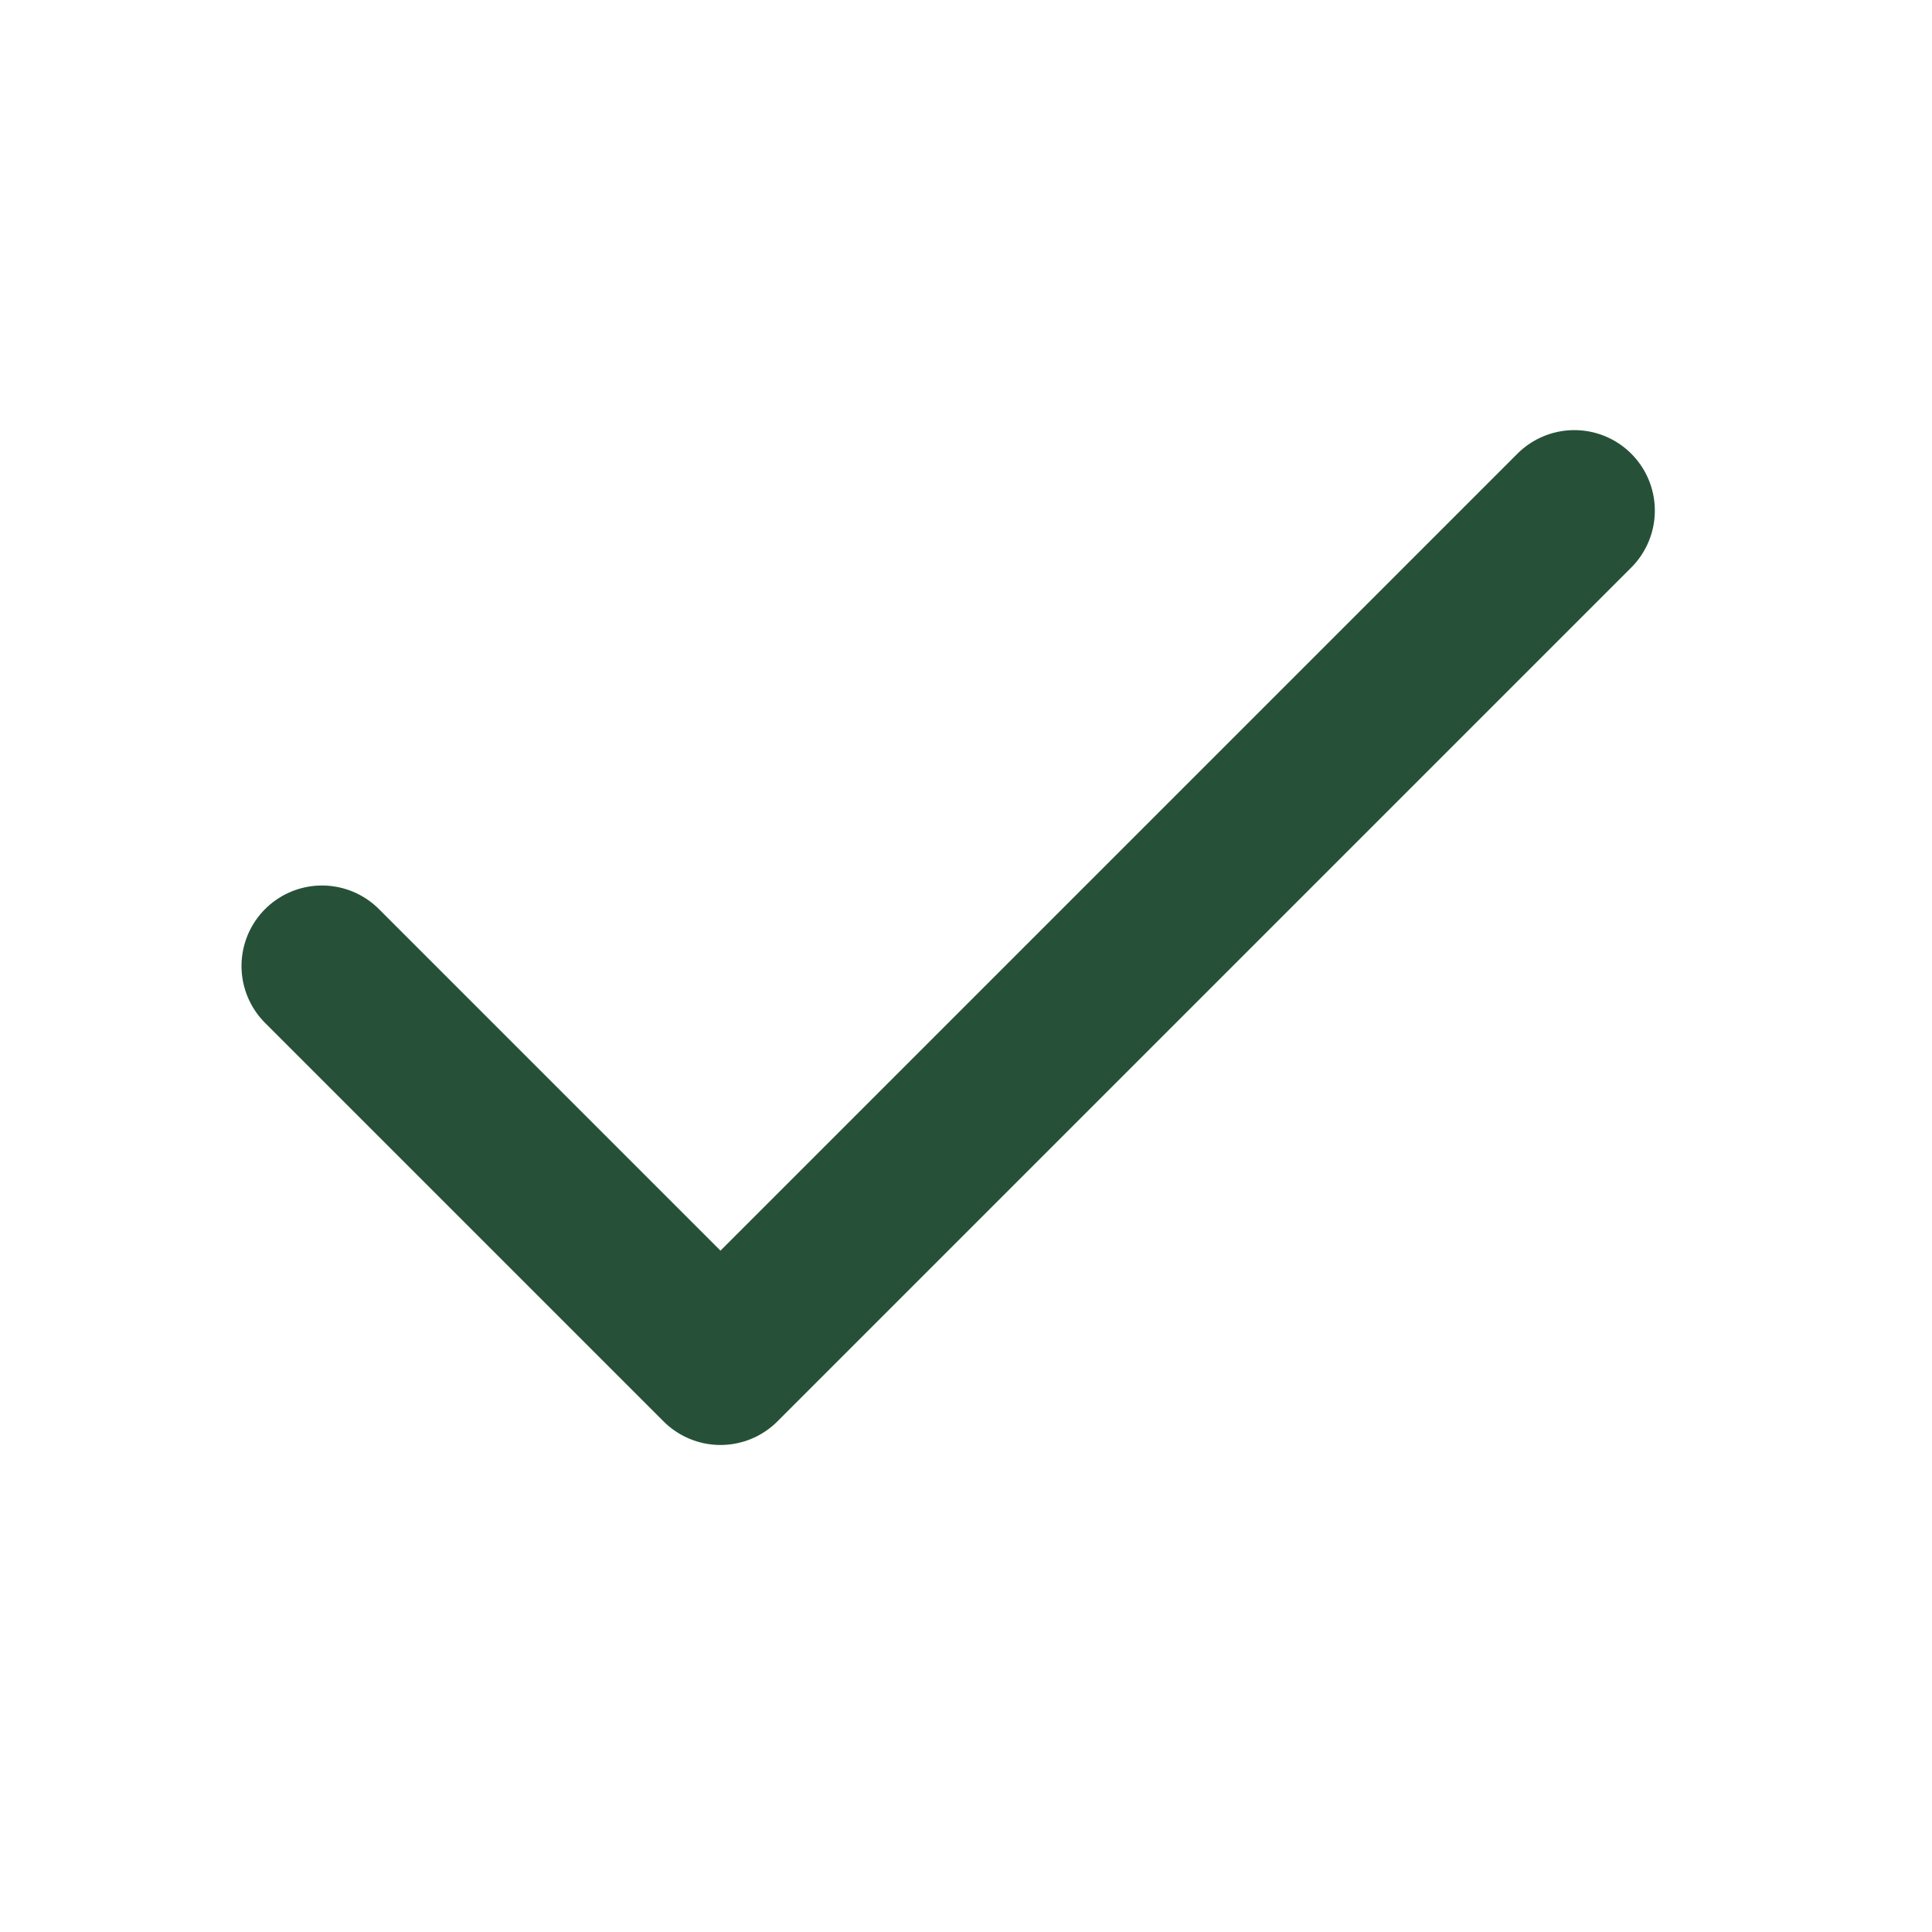
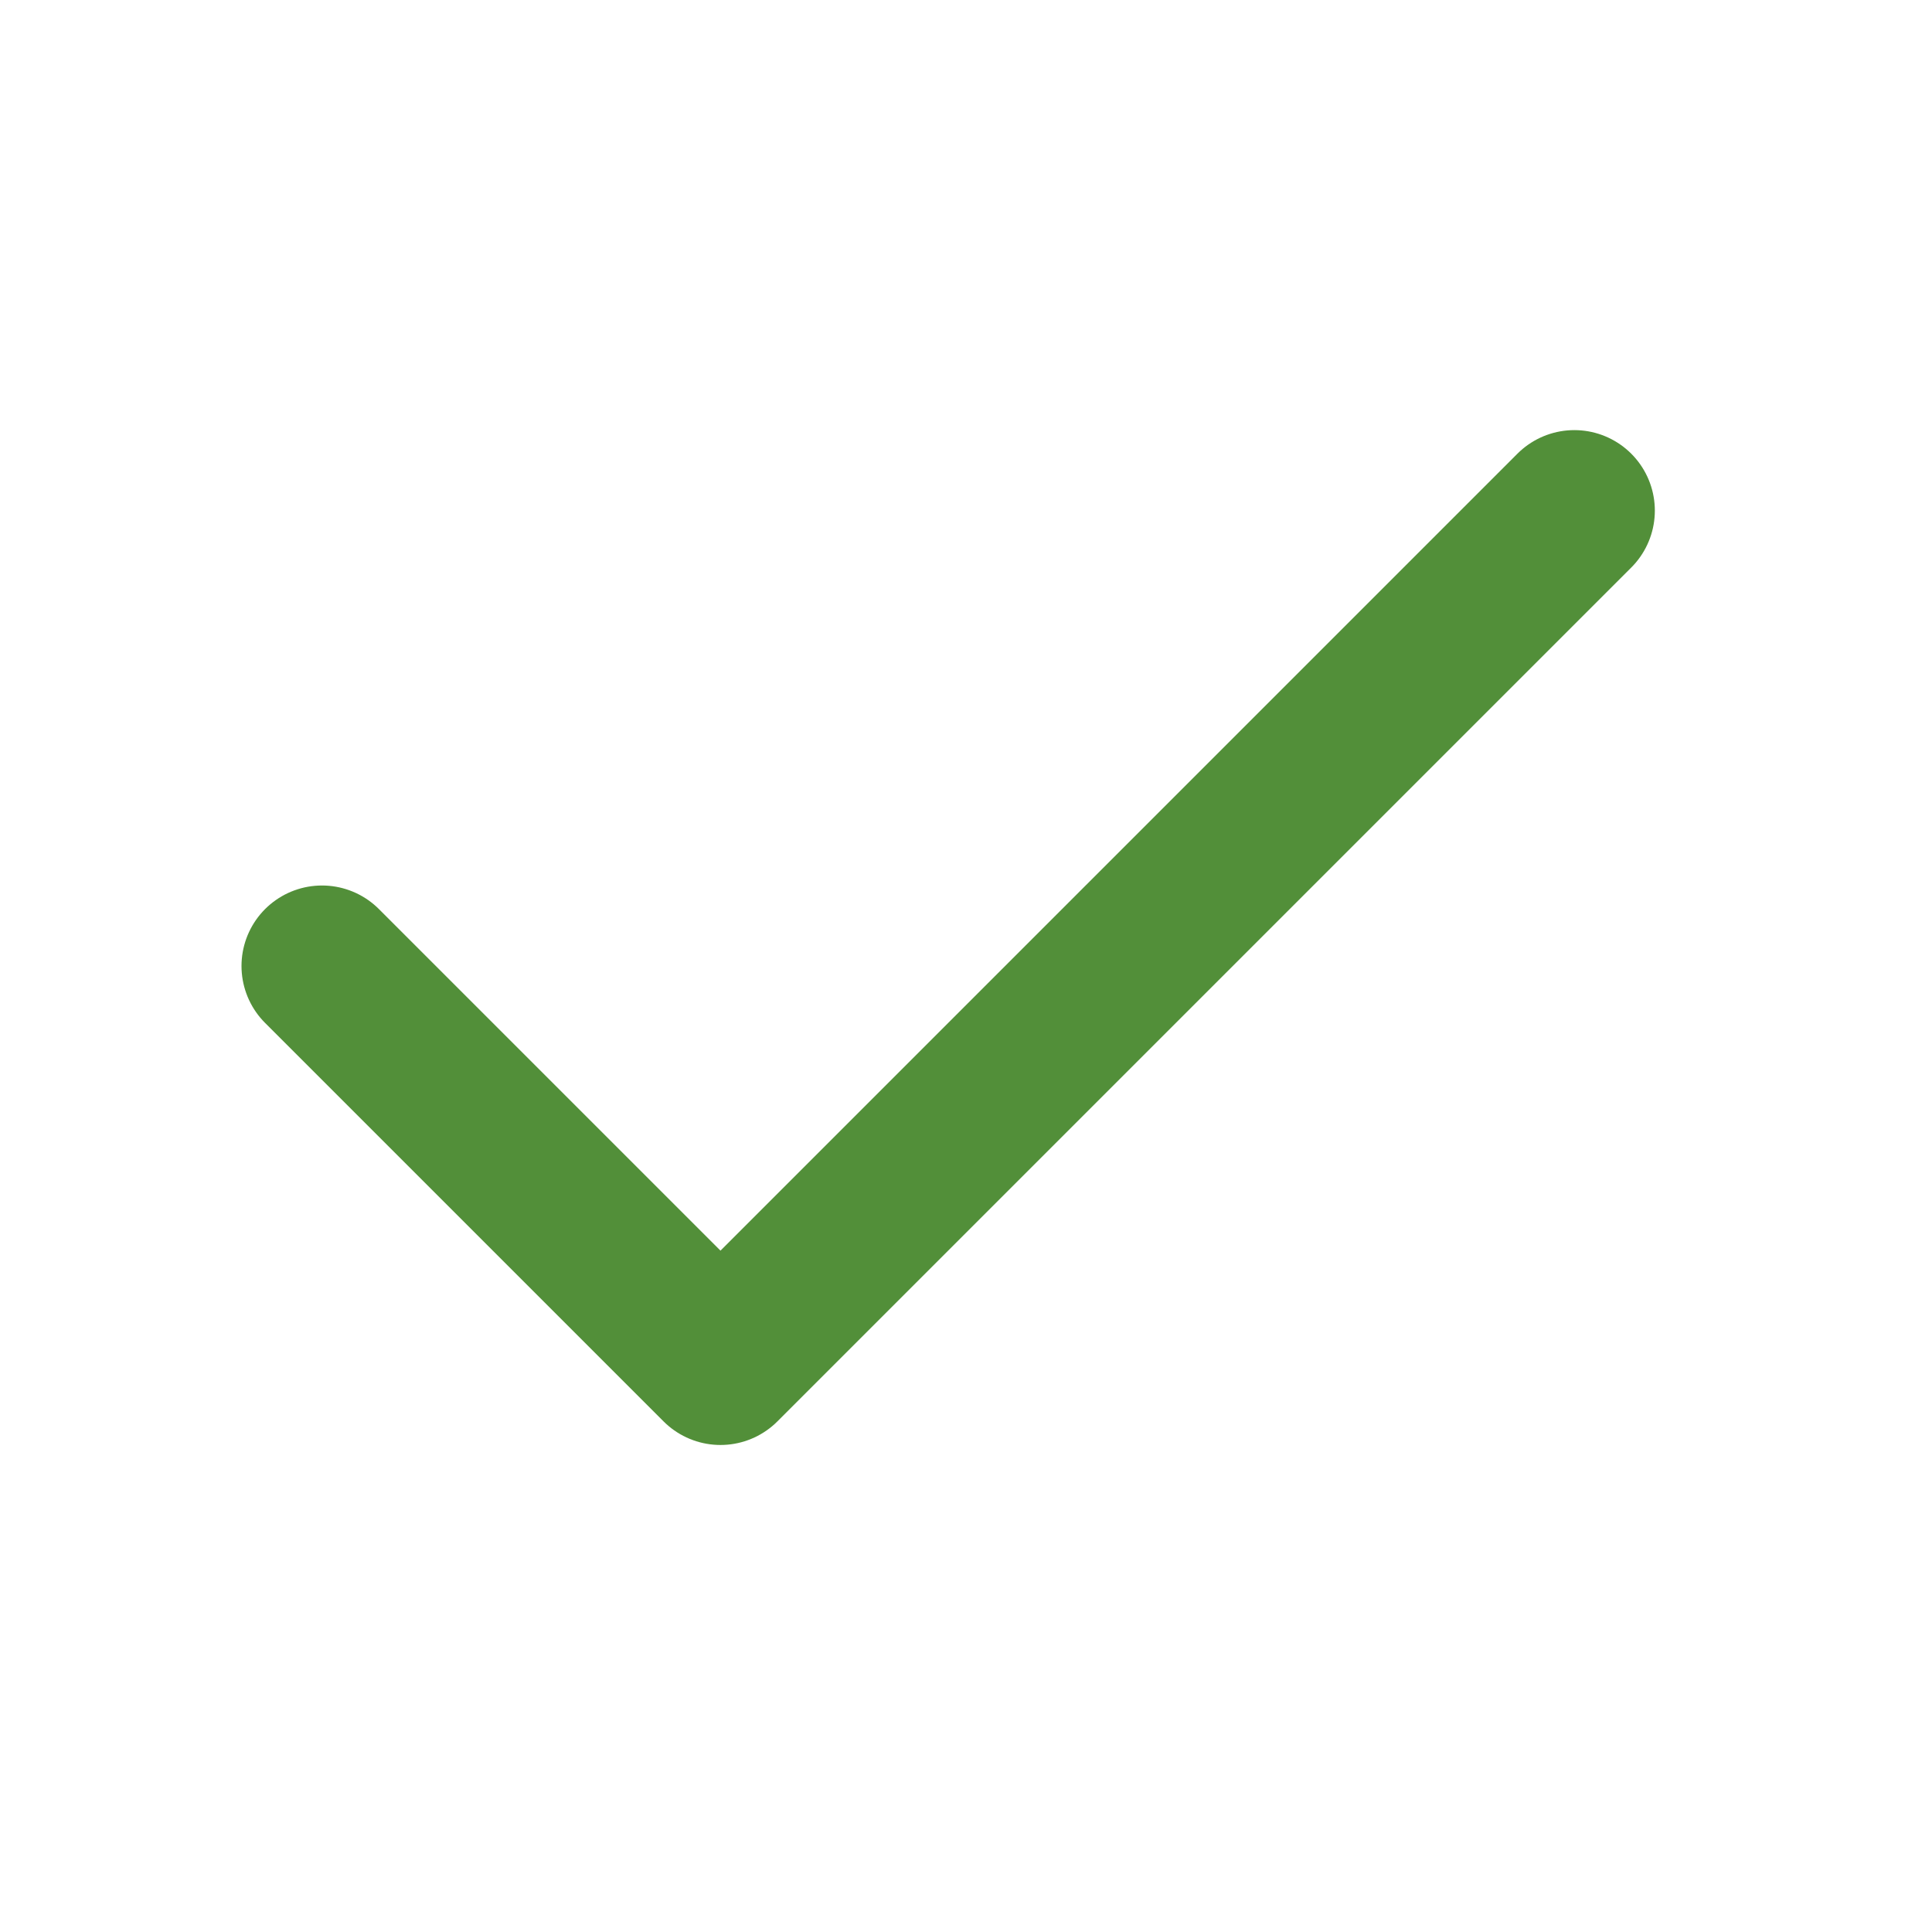
<svg xmlns="http://www.w3.org/2000/svg" width="800px" height="800px" viewBox="0 0 24 24" fill="none">
  <g id="Interface / Check_Big">
-     <path id="Vector" d="M4 12L8.95 16.95L19.557 6.343" stroke="#265138" stroke-width="2" stroke-linecap="round" stroke-linejoin="round" />
+     <path id="Vector" d="M4 12L8.95 16.95L19.557 6.343" stroke="#528f39" stroke-width="2" stroke-linecap="round" stroke-linejoin="round" />
  </g>
</svg>
